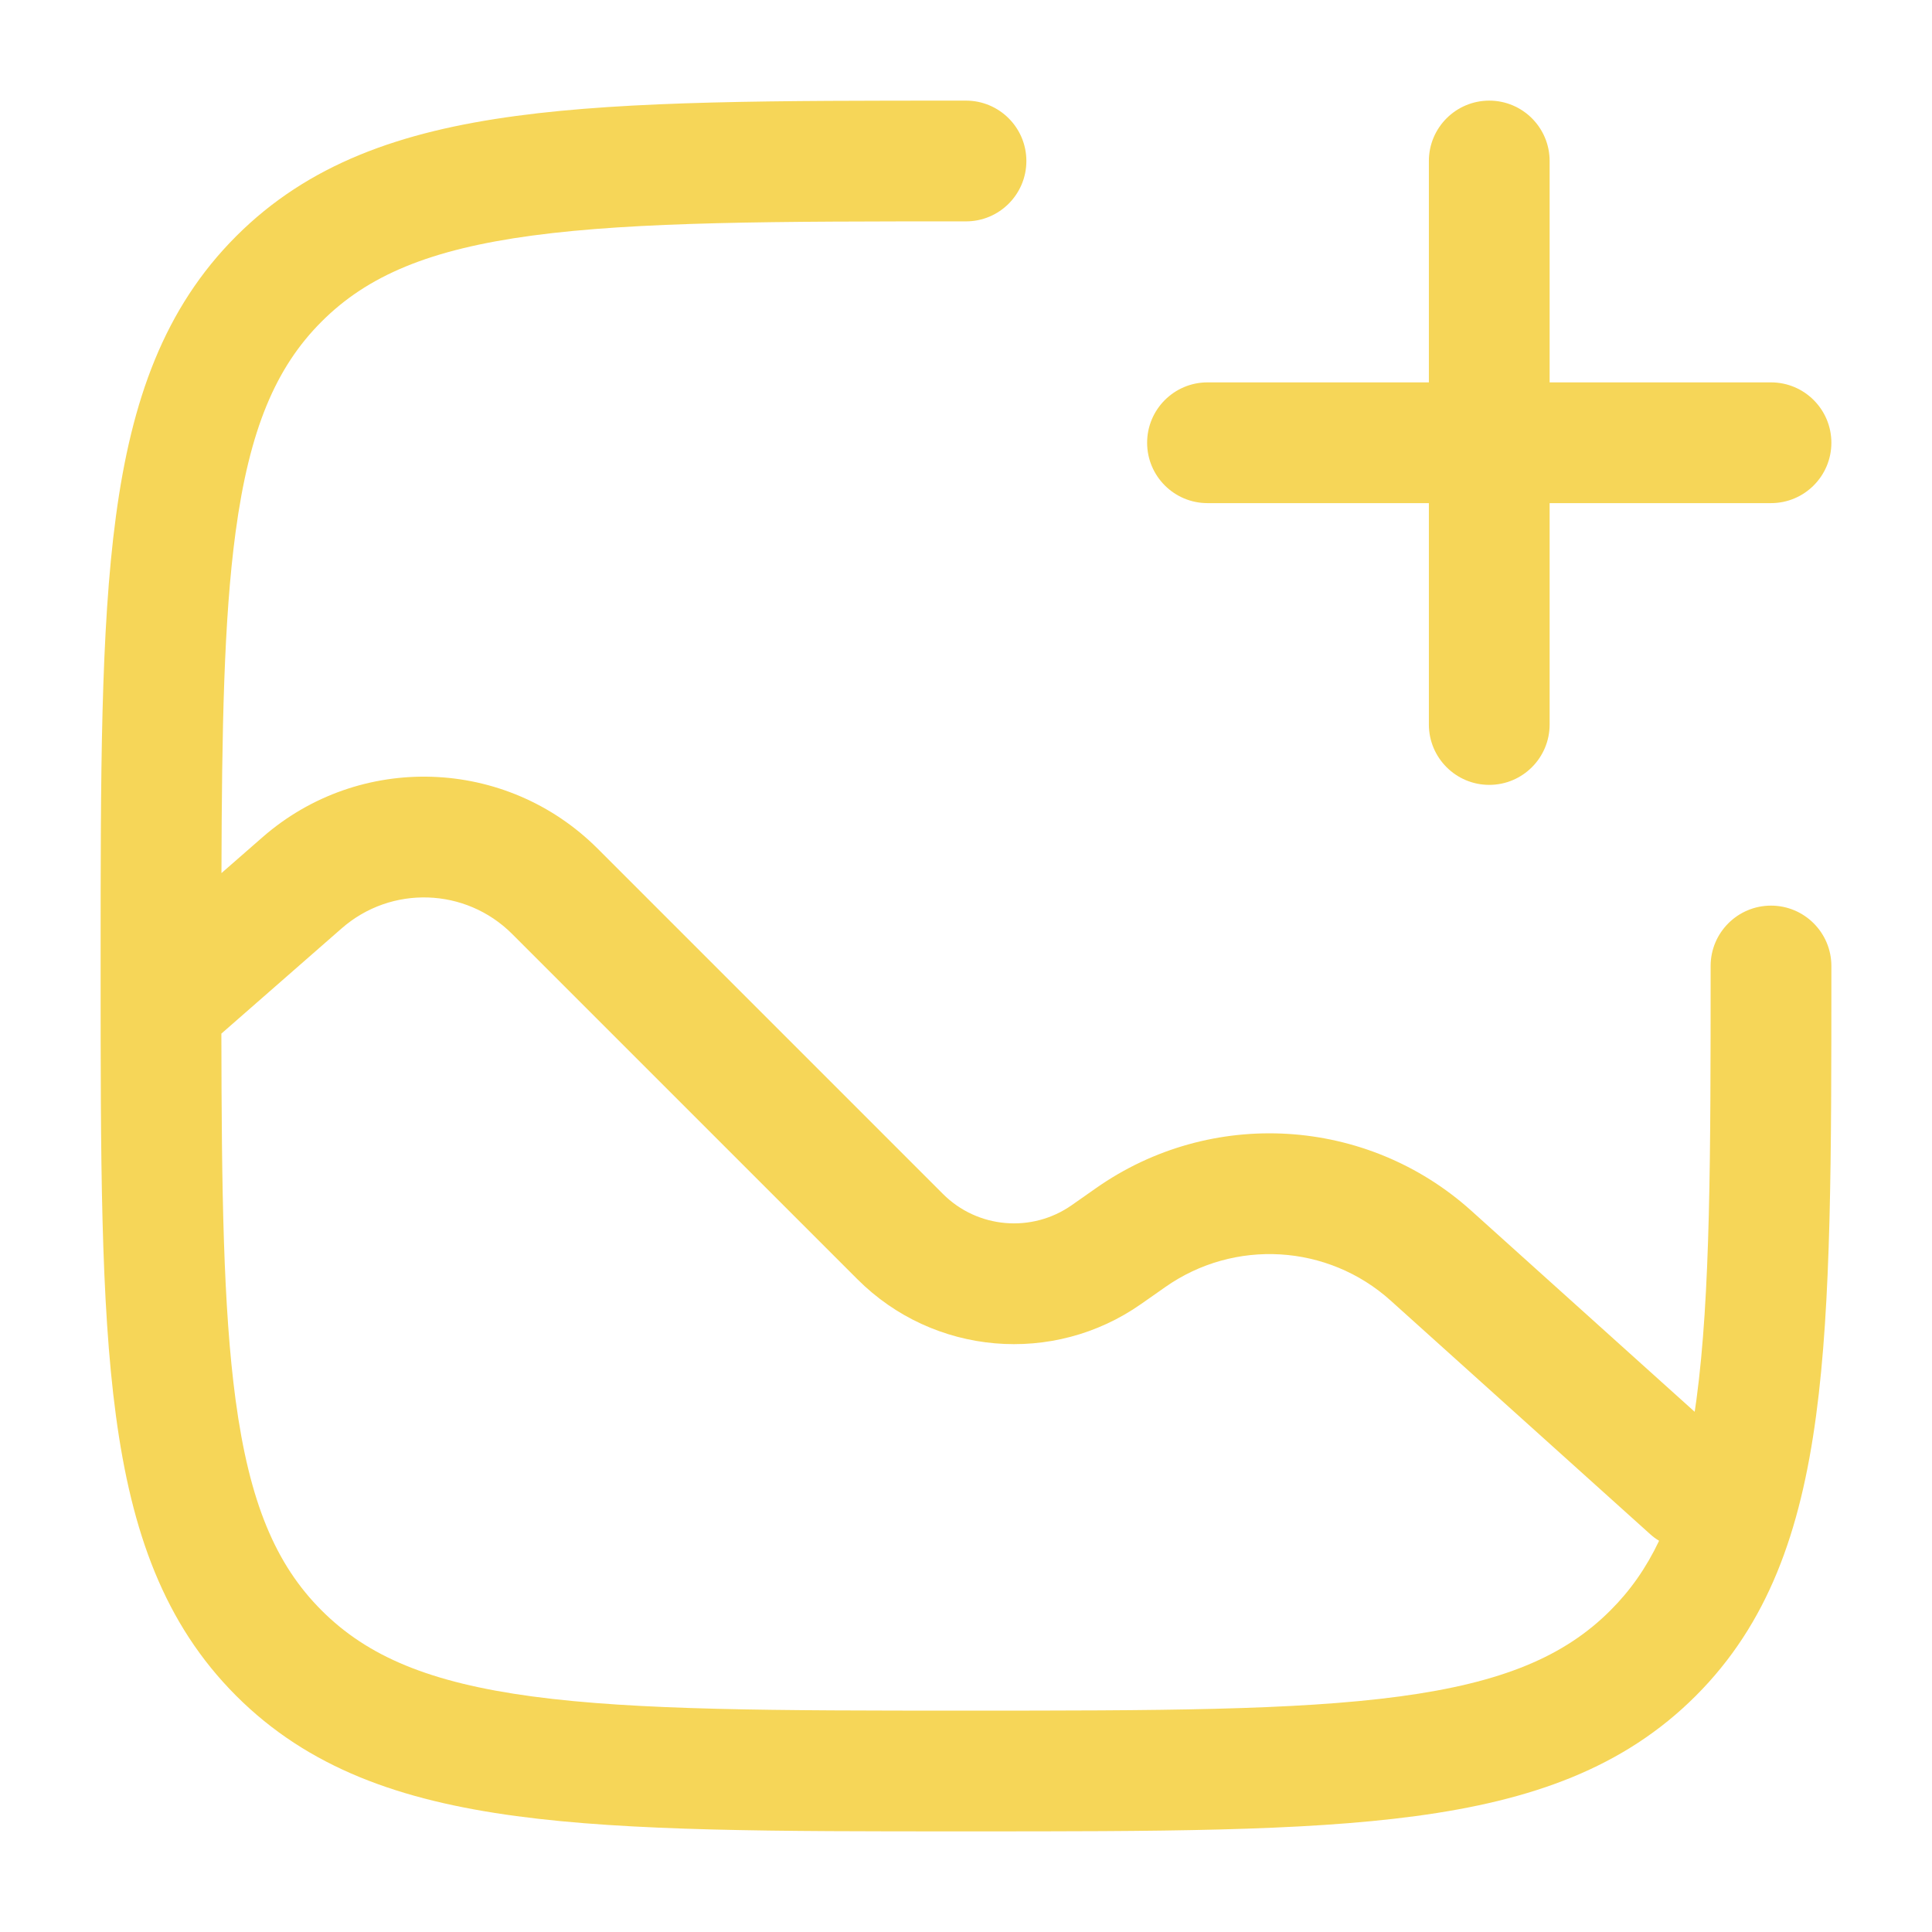
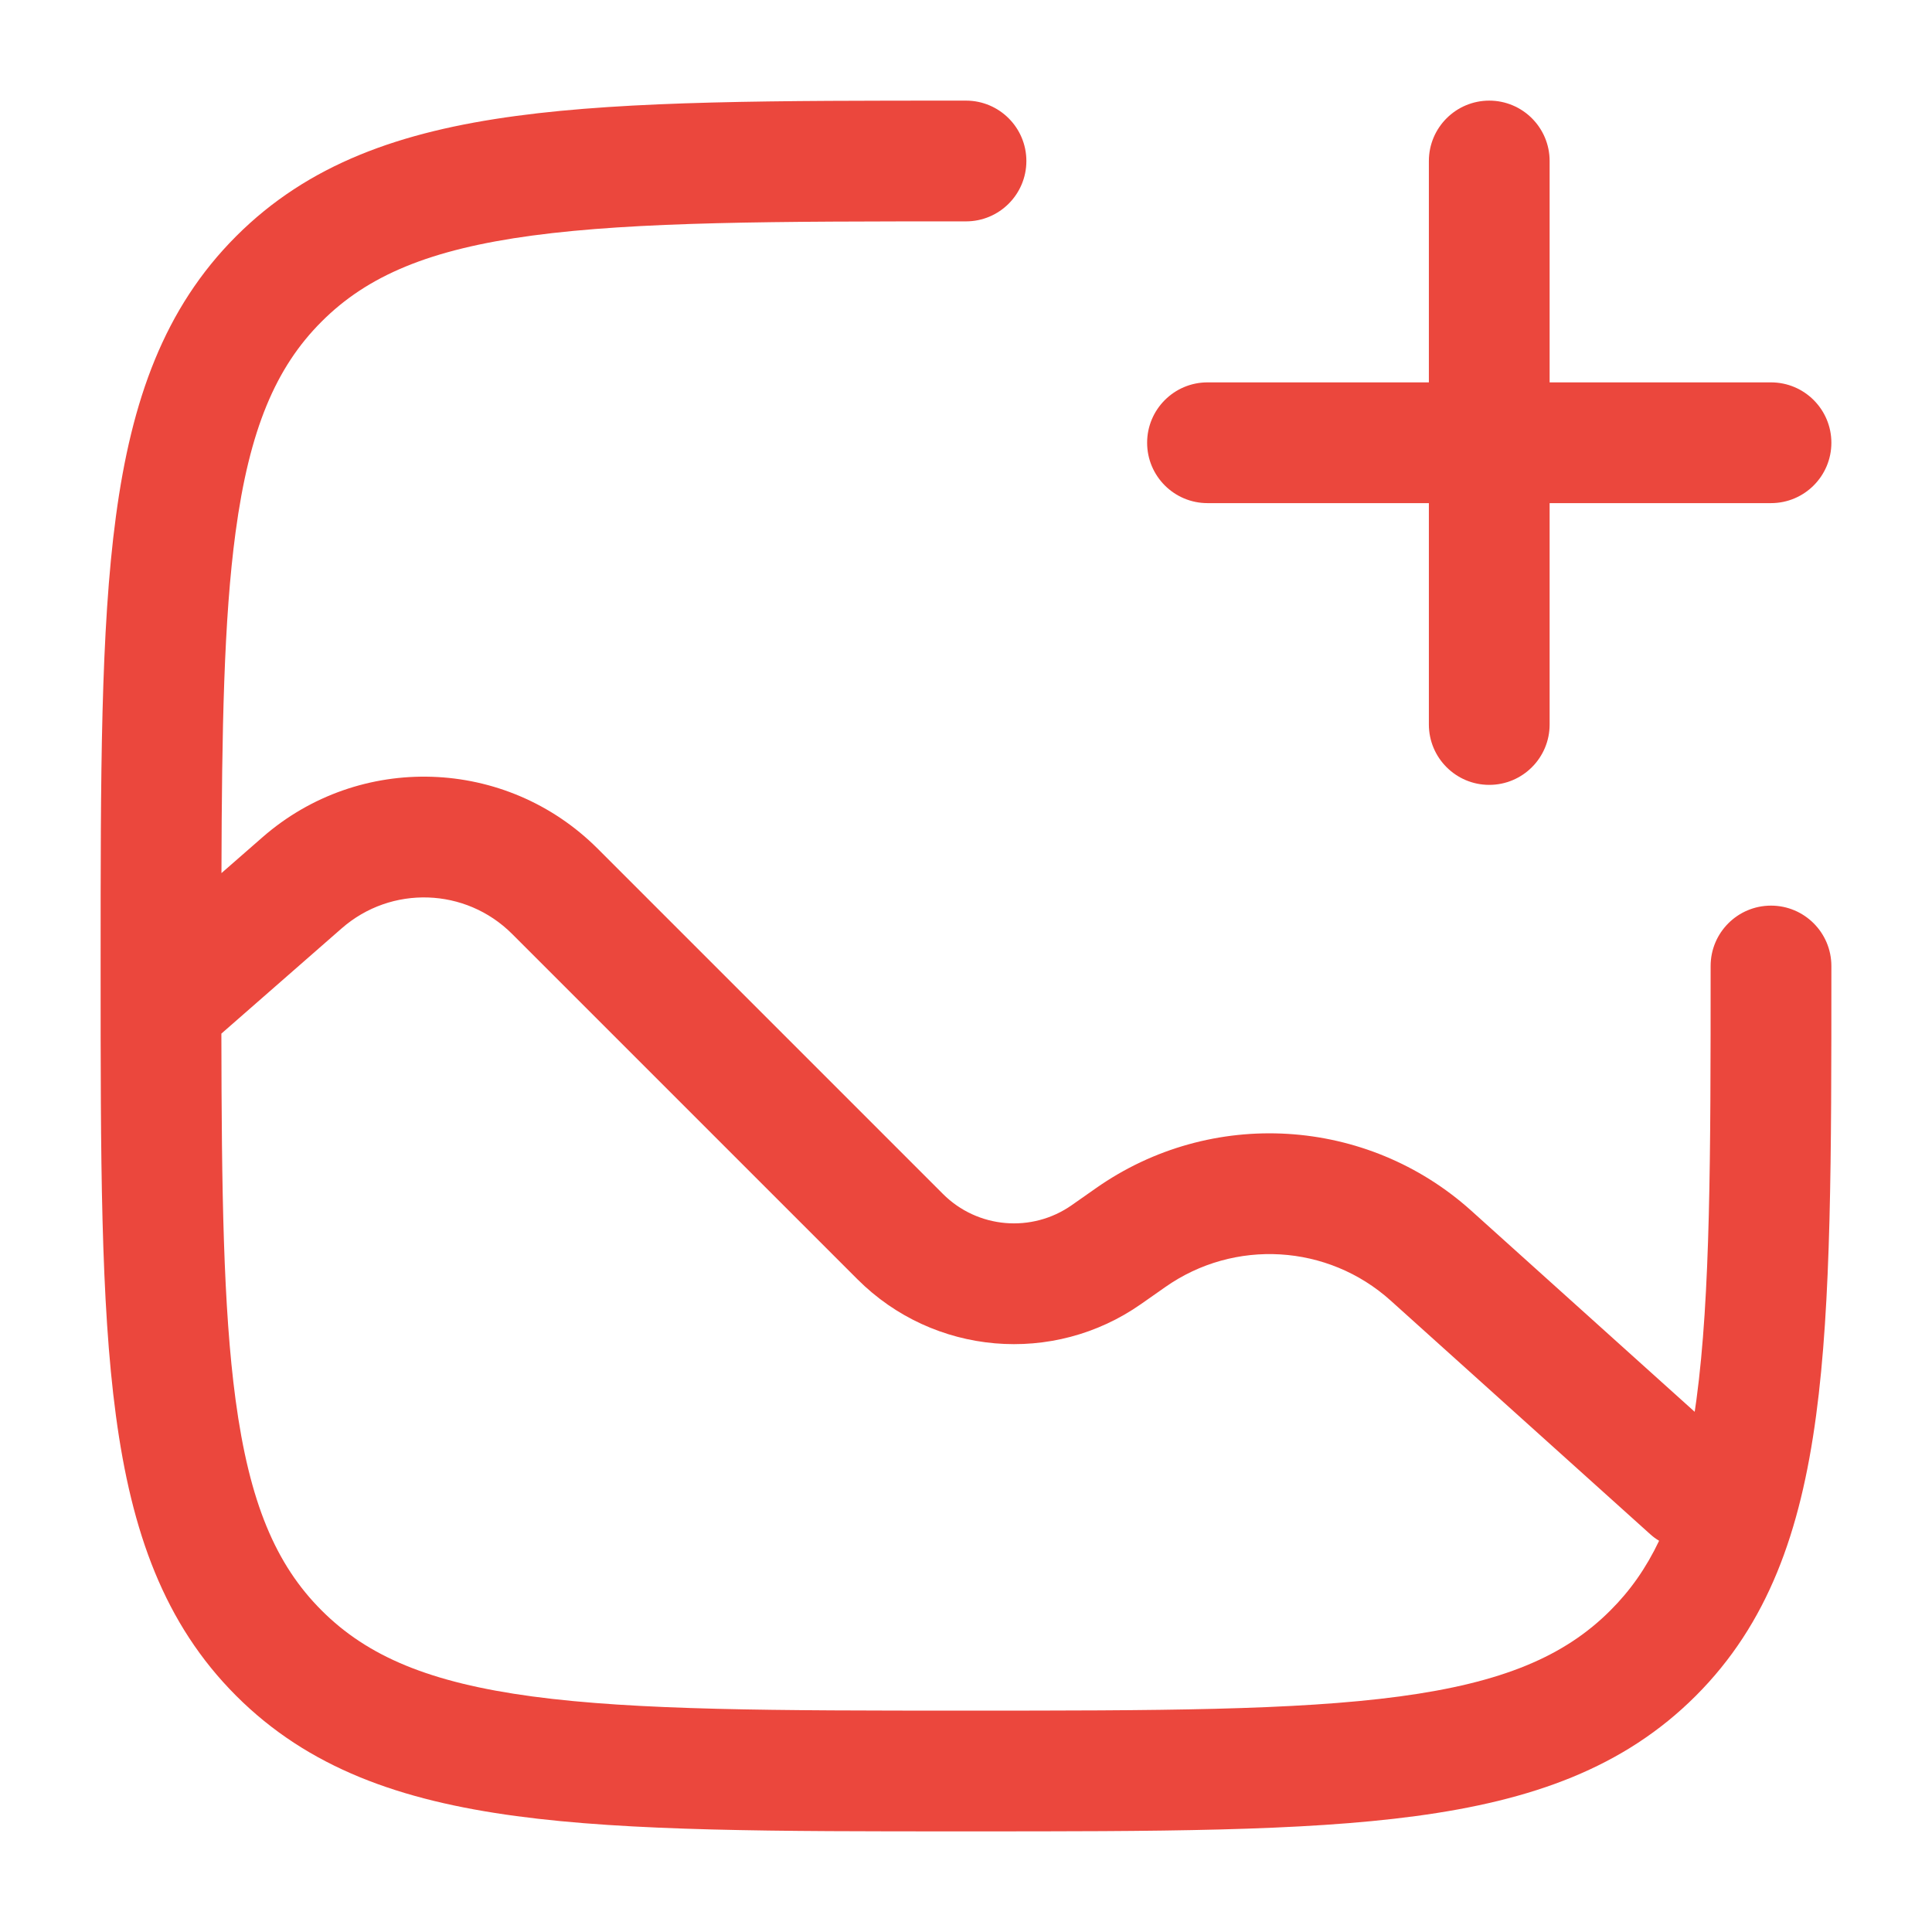
<svg xmlns="http://www.w3.org/2000/svg" width="24" height="24" viewBox="0 0 24 24" fill="none">
-   <path fill-rule="evenodd" clip-rule="evenodd" d="M18.5 1.25C18.914 1.25 19.25 1.586 19.25 2V4.75H22C22.414 4.75 22.75 5.086 22.75 5.5C22.75 5.914 22.414 6.25 22 6.25H19.25V9C19.25 9.414 18.914 9.75 18.5 9.75C18.086 9.75 17.75 9.414 17.75 9V6.25H15C14.586 6.25 14.25 5.914 14.25 5.5C14.25 5.086 14.586 4.75 15 4.75H17.75V2C17.75 1.586 18.086 1.25 18.5 1.25Z" fill="#F6D658" />
-   <path fill-rule="evenodd" clip-rule="evenodd" d="M12 1.25L11.943 1.25C9.634 1.25 7.825 1.25 6.414 1.44C4.969 1.634 3.829 2.039 2.934 2.934C2.039 3.829 1.634 4.969 1.44 6.414C1.25 7.825 1.25 9.634 1.25 11.943V12.057C1.25 14.366 1.25 16.175 1.44 17.586C1.634 19.031 2.039 20.171 2.934 21.066C3.829 21.961 4.969 22.366 6.414 22.56C7.825 22.75 9.634 22.75 11.943 22.75H12.057C14.366 22.75 16.175 22.75 17.586 22.56C19.031 22.366 20.171 21.961 21.066 21.066C21.961 20.171 22.366 19.031 22.56 17.586C22.75 16.175 22.75 14.366 22.75 12.057V12C22.75 11.586 22.414 11.25 22 11.25C21.586 11.25 21.25 11.586 21.25 12C21.25 14.378 21.248 16.086 21.074 17.386C21.067 17.438 21.06 17.488 21.052 17.538L18.278 15.041C16.979 13.872 15.044 13.755 13.613 14.761L13.315 14.97C12.818 15.319 12.142 15.261 11.713 14.831L7.423 10.541C6.287 9.406 4.466 9.345 3.258 10.403L2.751 10.846C2.756 9.054 2.781 7.693 2.926 6.614C3.098 5.335 3.425 4.564 3.995 3.995C4.564 3.425 5.335 3.098 6.614 2.926C7.914 2.752 9.622 2.75 12 2.75C12.414 2.75 12.75 2.414 12.75 2C12.75 1.586 12.414 1.25 12 1.25ZM2.926 17.386C3.098 18.665 3.425 19.436 3.995 20.005C4.564 20.575 5.335 20.902 6.614 21.074C7.914 21.248 9.622 21.25 12 21.25C14.378 21.25 16.087 21.248 17.386 21.074C18.665 20.902 19.436 20.575 20.005 20.005C20.249 19.762 20.448 19.481 20.61 19.14C20.571 19.117 20.533 19.089 20.498 19.057L17.275 16.156C16.495 15.454 15.334 15.385 14.476 15.988L14.178 16.197C13.084 16.966 11.597 16.837 10.652 15.892L6.362 11.602C5.785 11.025 4.86 10.994 4.245 11.532L2.75 12.84C2.753 14.788 2.773 16.245 2.926 17.386Z" fill="#F6D658" />
+   <path fill-rule="evenodd" clip-rule="evenodd" d="M18.5 1.25C18.914 1.25 19.25 1.586 19.25 2V4.75H22C22.414 4.75 22.75 5.086 22.75 5.5C22.75 5.914 22.414 6.25 22 6.25H19.25V9C19.25 9.414 18.914 9.75 18.5 9.75C18.086 9.75 17.75 9.414 17.75 9V6.25H15C14.586 6.25 14.25 5.914 14.25 5.5C14.25 5.086 14.586 4.75 15 4.75H17.75V2C17.75 1.586 18.086 1.25 18.5 1.25Z" fill="#EB473D" />
+   <path fill-rule="evenodd" clip-rule="evenodd" d="M12 1.25L11.943 1.25C9.634 1.25 7.825 1.25 6.414 1.44C4.969 1.634 3.829 2.039 2.934 2.934C2.039 3.829 1.634 4.969 1.44 6.414C1.25 7.825 1.25 9.634 1.25 11.943V12.057C1.25 14.366 1.25 16.175 1.44 17.586C1.634 19.031 2.039 20.171 2.934 21.066C3.829 21.961 4.969 22.366 6.414 22.56C7.825 22.75 9.634 22.75 11.943 22.75H12.057C14.366 22.75 16.175 22.75 17.586 22.56C19.031 22.366 20.171 21.961 21.066 21.066C21.961 20.171 22.366 19.031 22.56 17.586C22.75 16.175 22.75 14.366 22.75 12.057V12C22.75 11.586 22.414 11.25 22 11.25C21.586 11.25 21.25 11.586 21.25 12C21.25 14.378 21.248 16.086 21.074 17.386C21.067 17.438 21.06 17.488 21.052 17.538L18.278 15.041C16.979 13.872 15.044 13.755 13.613 14.761L13.315 14.97C12.818 15.319 12.142 15.261 11.713 14.831L7.423 10.541C6.287 9.406 4.466 9.345 3.258 10.403L2.751 10.846C2.756 9.054 2.781 7.693 2.926 6.614C3.098 5.335 3.425 4.564 3.995 3.995C4.564 3.425 5.335 3.098 6.614 2.926C7.914 2.752 9.622 2.75 12 2.75C12.414 2.75 12.75 2.414 12.75 2C12.75 1.586 12.414 1.25 12 1.25ZM2.926 17.386C3.098 18.665 3.425 19.436 3.995 20.005C4.564 20.575 5.335 20.902 6.614 21.074C7.914 21.248 9.622 21.25 12 21.25C14.378 21.25 16.087 21.248 17.386 21.074C18.665 20.902 19.436 20.575 20.005 20.005C20.249 19.762 20.448 19.481 20.61 19.14C20.571 19.117 20.533 19.089 20.498 19.057L17.275 16.156C16.495 15.454 15.334 15.385 14.476 15.988L14.178 16.197C13.084 16.966 11.597 16.837 10.652 15.892L6.362 11.602C5.785 11.025 4.86 10.994 4.245 11.532L2.75 12.84C2.753 14.788 2.773 16.245 2.926 17.386Z" fill="#EB473D" />
</svg>
